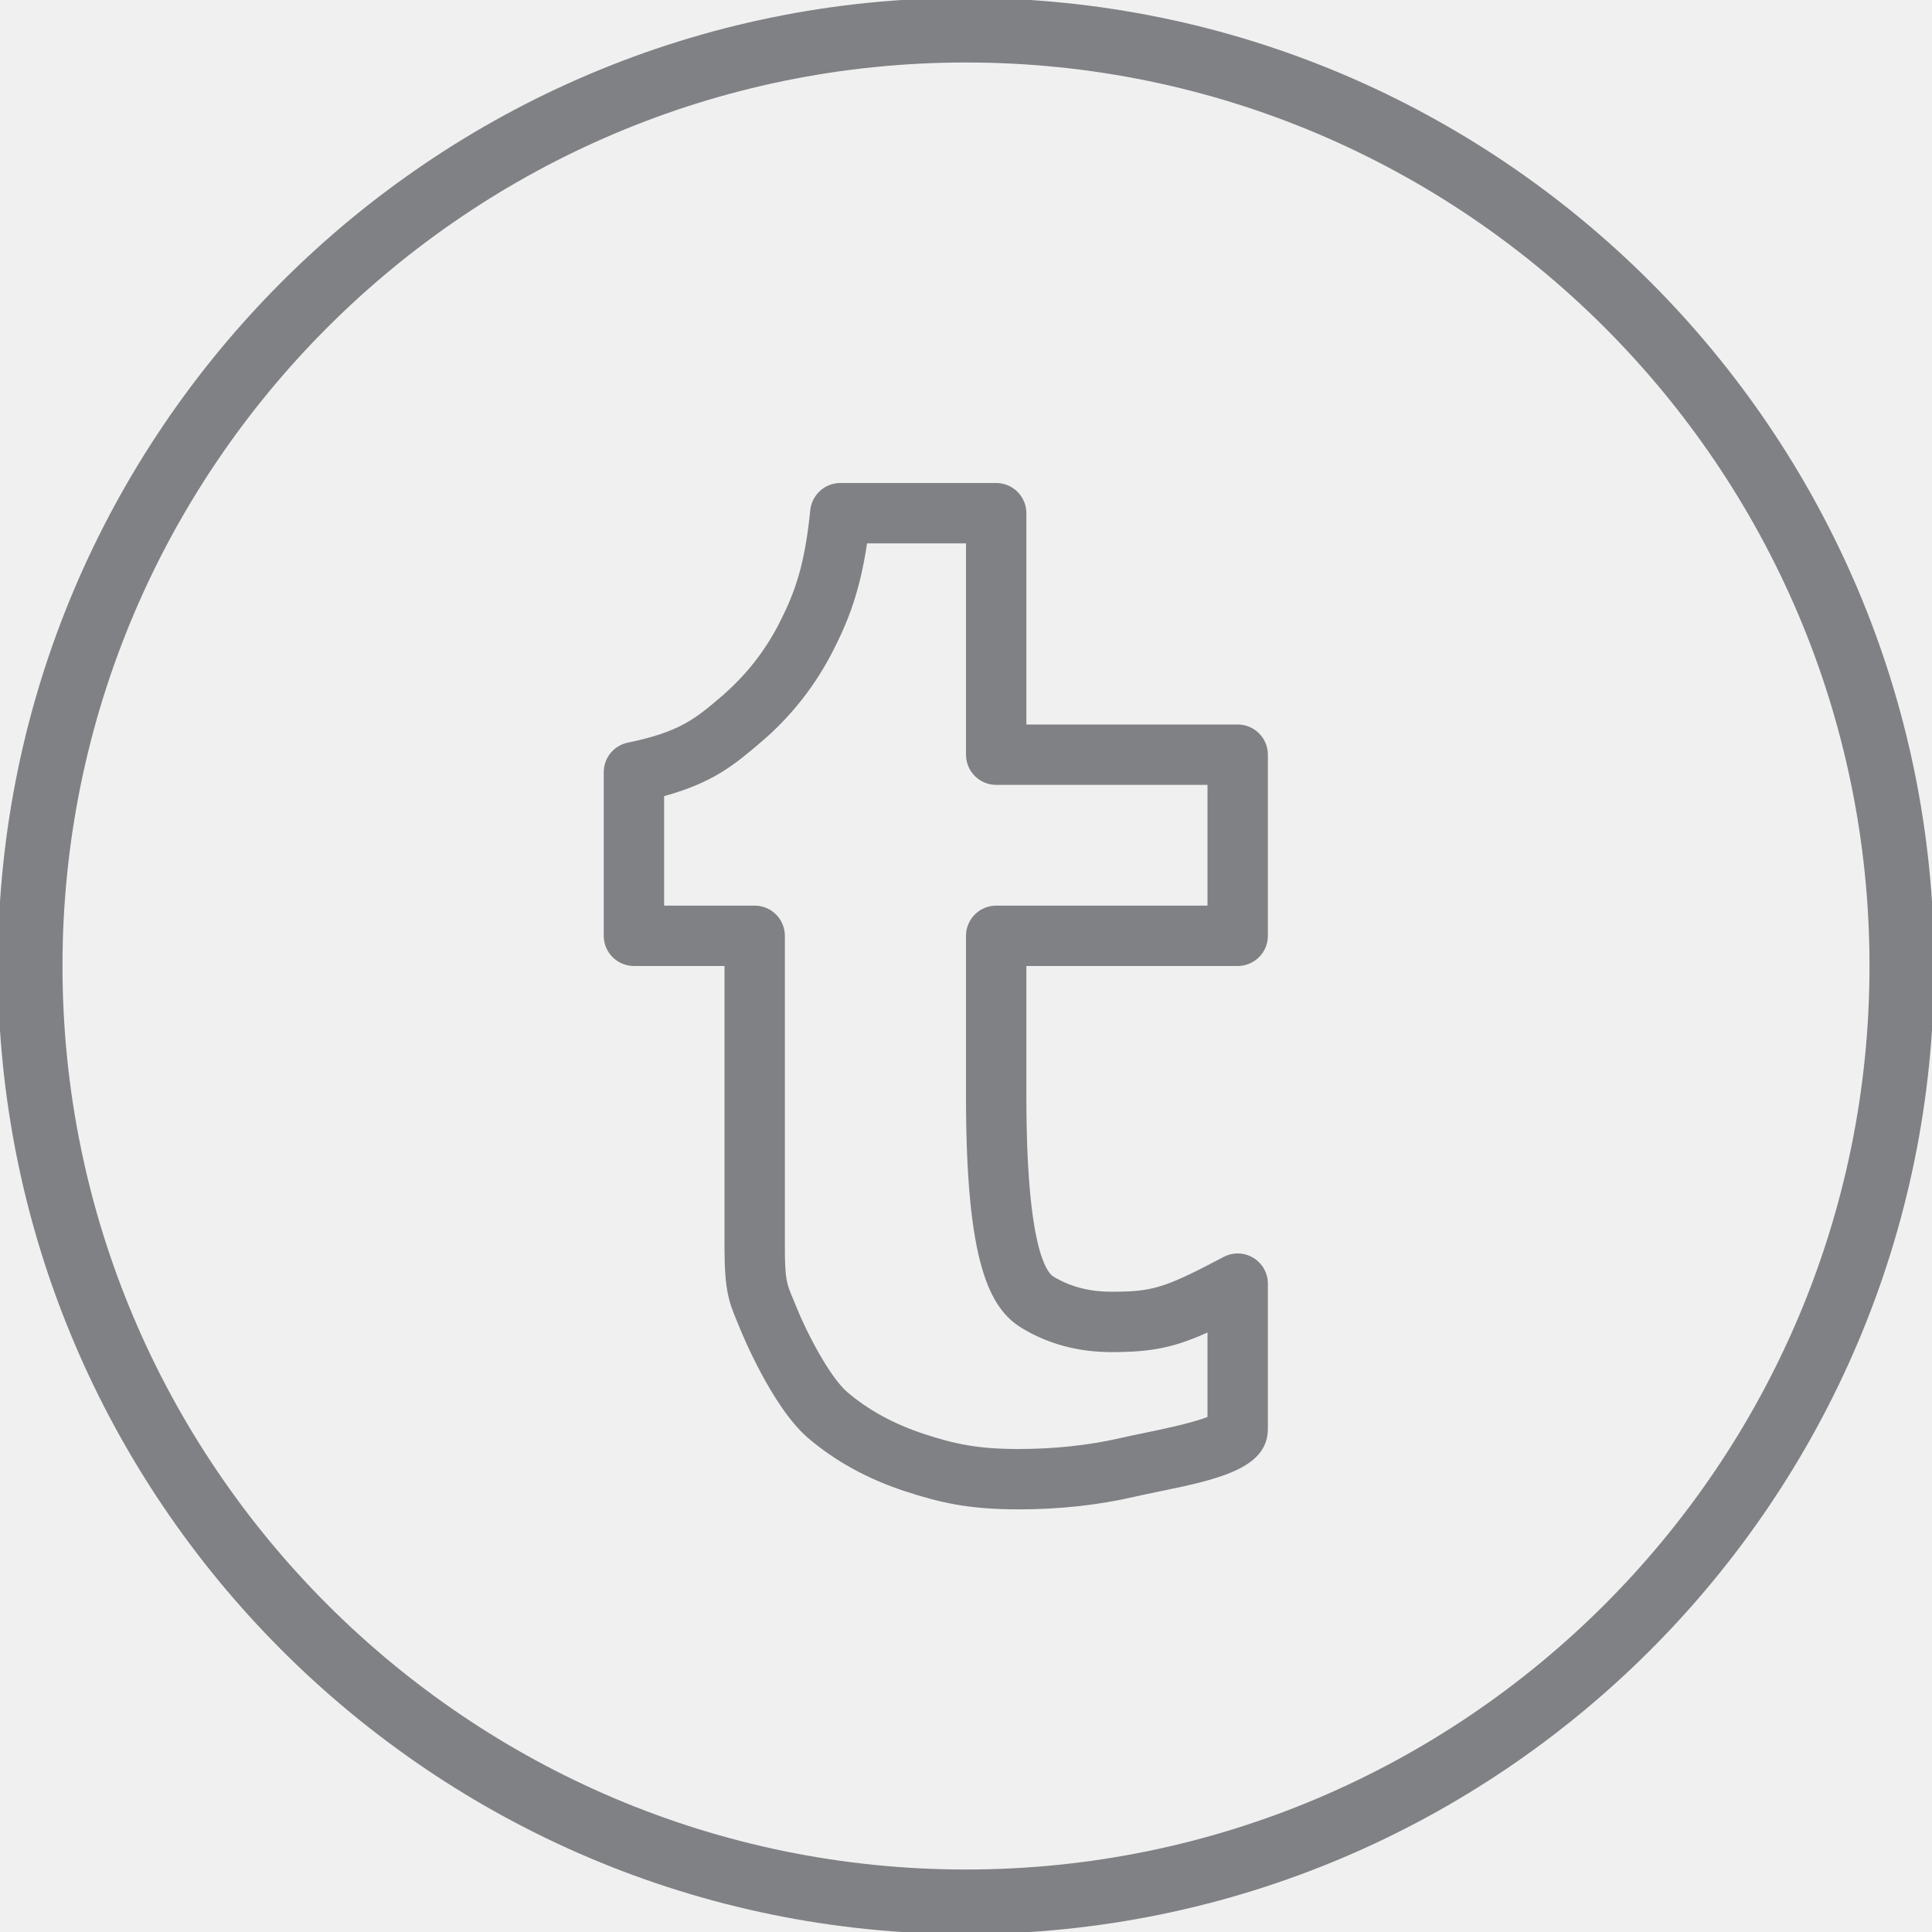
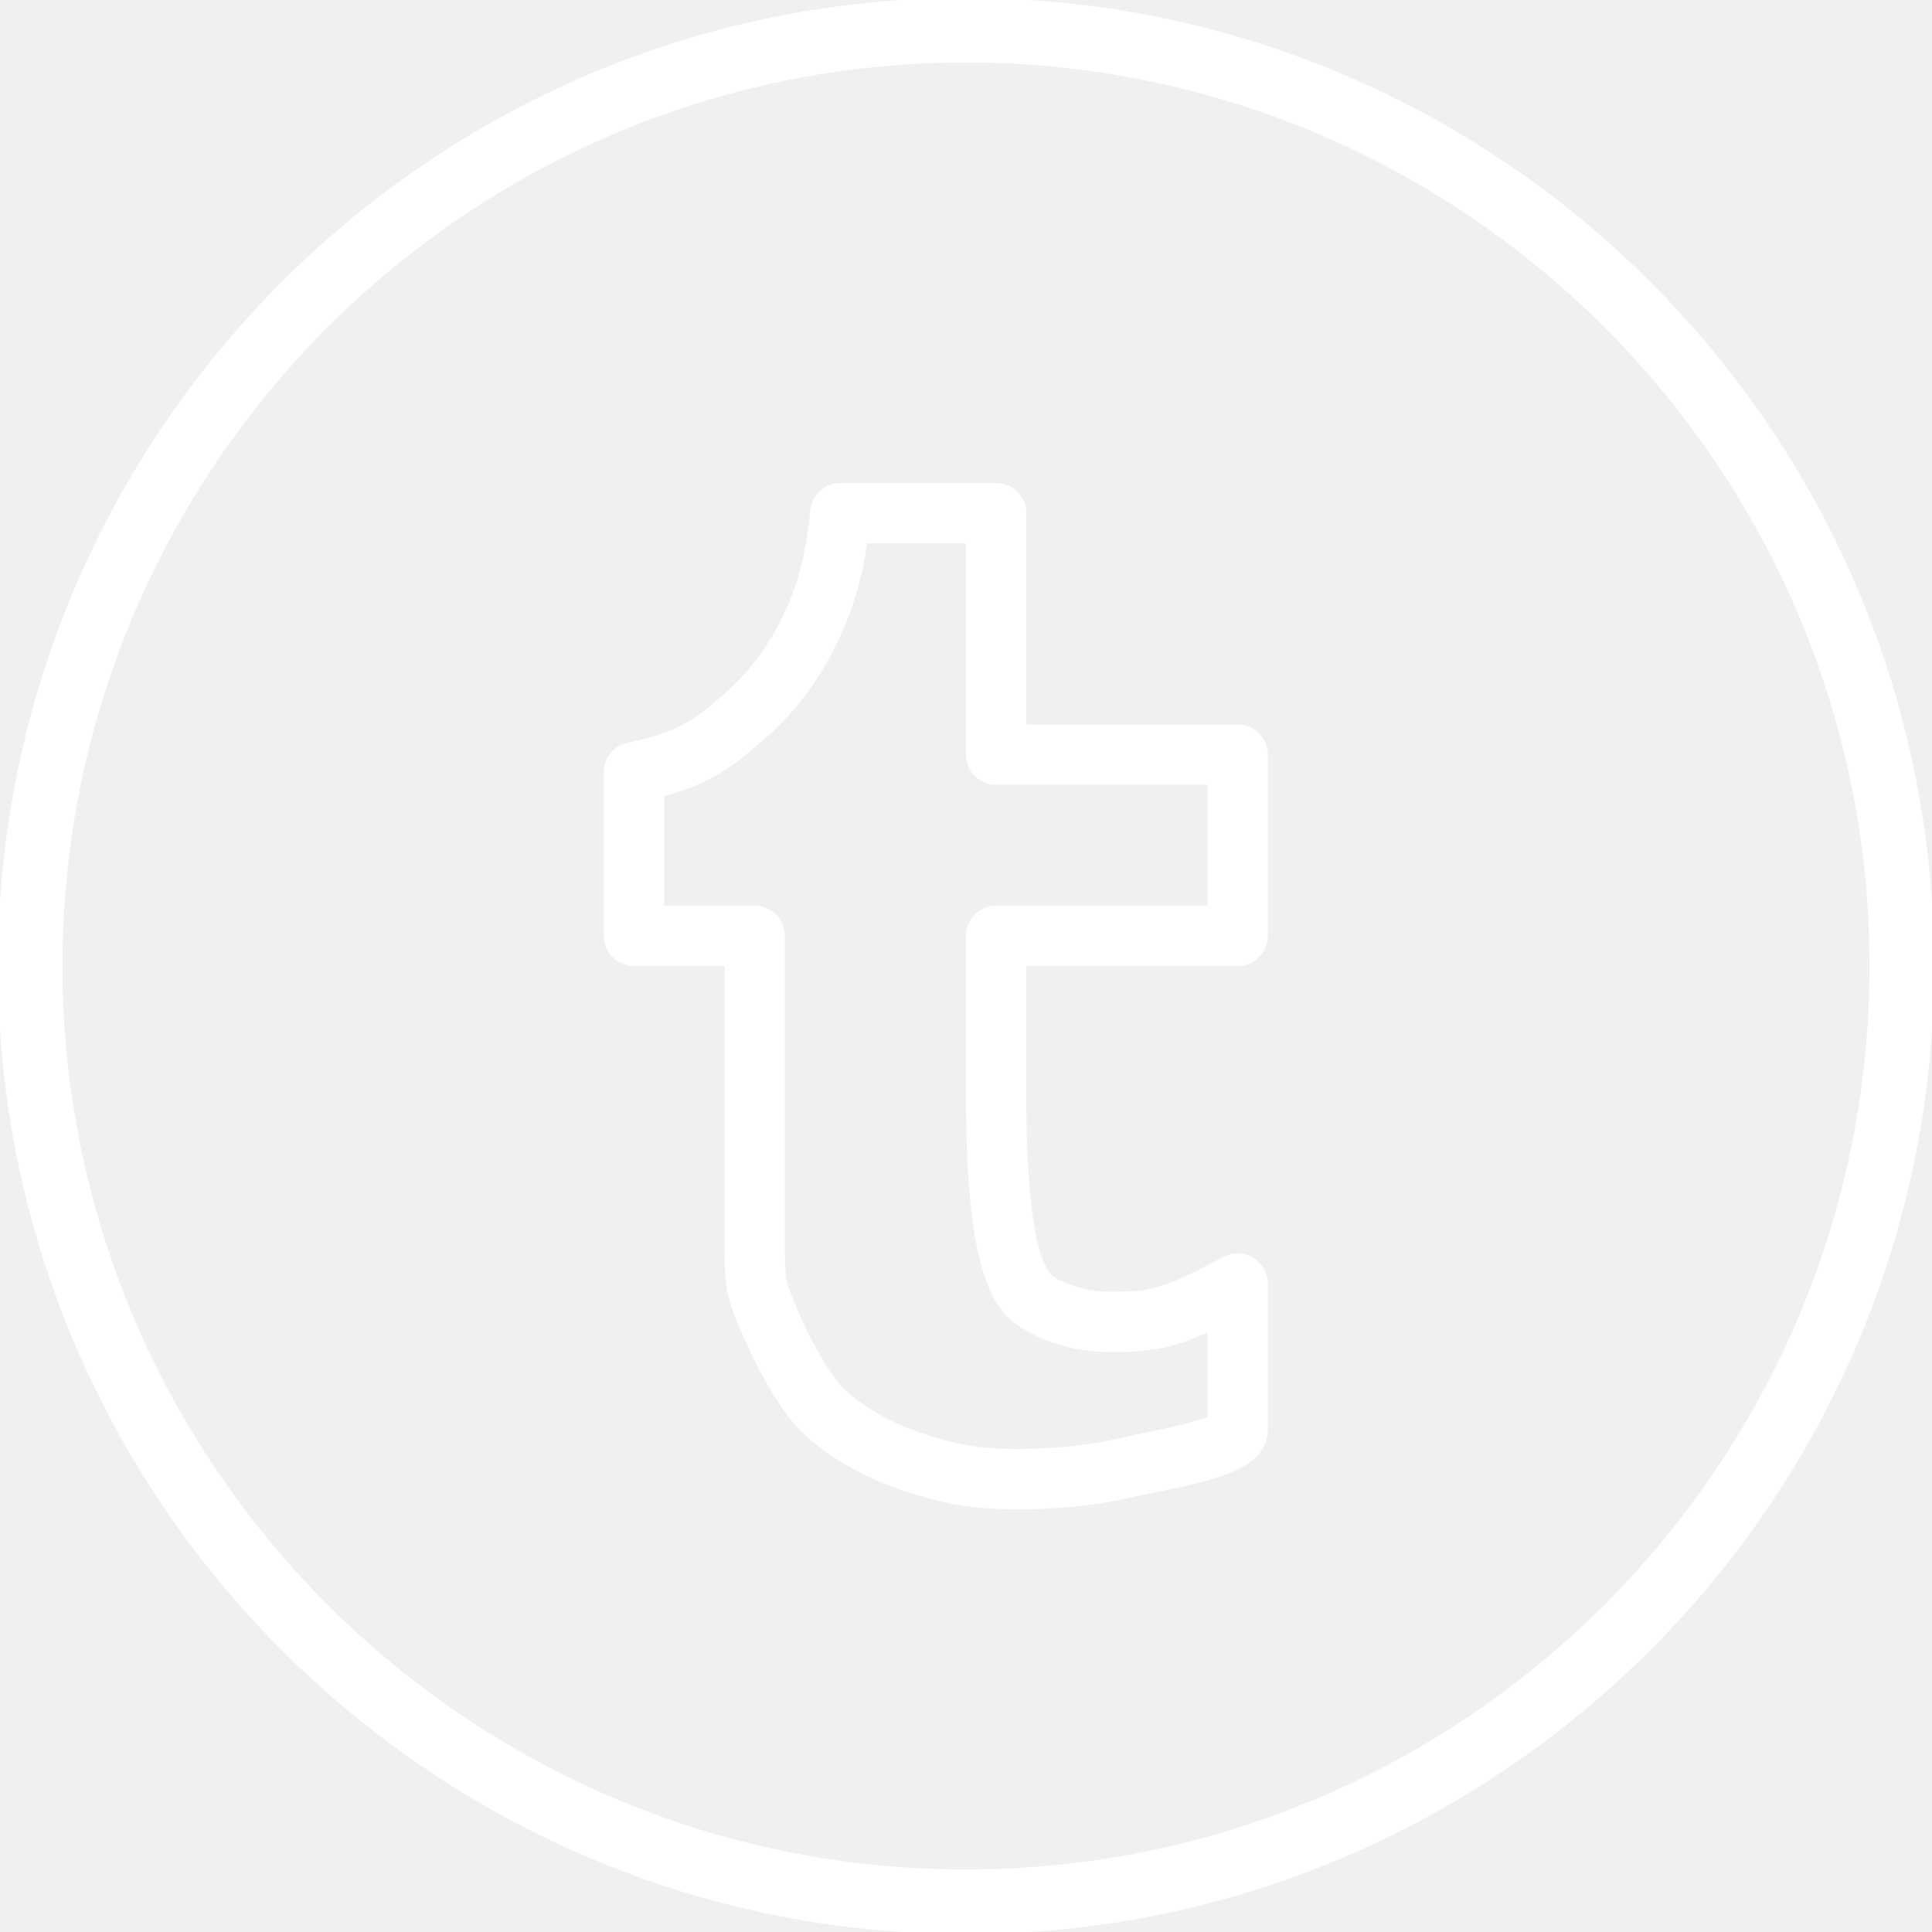
<svg xmlns="http://www.w3.org/2000/svg" version="1.1" id="Layer_1" width="64px" height="64px" viewBox="0 0 32 32" enable-background="new 0 0 32 32" xml:space="preserve" fill="#000000">
  <g id="SVGRepo_bgCarrier" stroke-width="0" />
  <g id="SVGRepo_tracerCarrier" stroke-linecap="round" stroke-linejoin="round" />
  <g id="SVGRepo_iconCarrier">
    <g>
-       <path fill="#808184" d="M16-0.035C7.159-0.035-0.035,7.159-0.035,16S7.159,32.035,16,32.035S32.035,24.841,32.035,16 S24.841-0.035,16-0.035z M16,30.965C7.748,30.965,1.035,24.252,1.035,16S7.748,1.035,16,1.035S30.965,7.748,30.965,16 S24.252,30.965,16,30.965z" />
-       <path fill="#808184" d="M20.5,12H17V8.5C17,8.224,16.776,8,16.5,8h-2.581c-0.256,0-0.471,0.194-0.498,0.449 c-0.092,0.907-0.25,1.354-0.509,1.863c-0.238,0.47-0.56,0.88-0.979,1.238c-0.407,0.346-0.675,0.575-1.533,0.75 c-0.233,0.047-0.4,0.252-0.4,0.49V15.5c0,0.276,0.224,0.5,0.5,0.5H12v4.667c0,0.693,0.071,0.895,0.207,1.218l0.059,0.143 c0.005,0.013,0.513,1.268,1.113,1.785c0.447,0.384,0.988,0.682,1.608,0.886C15.583,24.894,16.059,25,16.868,25 c0.678,0,1.321-0.07,1.913-0.207c0.1-0.023,0.224-0.049,0.359-0.077c0.998-0.204,1.86-0.38,1.86-1.049v-2.406 c0-0.175-0.092-0.337-0.242-0.428c-0.15-0.09-0.336-0.096-0.491-0.014c-0.981,0.517-1.172,0.576-1.857,0.576 c-0.366,0-0.679-0.081-0.961-0.25C17.344,21.083,17,20.684,17,18.159V16h3.5c0.276,0,0.5-0.224,0.5-0.5v-3 C21,12.224,20.776,12,20.5,12z M20,15h-3.5c-0.276,0-0.5,0.224-0.5,0.5v2.659c0,2.733,0.376,3.515,0.938,3.846 c0.432,0.259,0.927,0.39,1.472,0.39c0.662,0,1.035-0.074,1.59-0.325v1.399c-0.253,0.102-0.803,0.215-1.06,0.268 c-0.147,0.03-0.281,0.057-0.387,0.083C18.037,23.938,17.469,24,16.868,24c-0.679,0-1.061-0.084-1.569-0.251 c-0.495-0.163-0.921-0.396-1.268-0.694c-0.288-0.248-0.669-0.981-0.836-1.397l-0.066-0.16C13.033,21.269,13,21.191,13,20.667V15.5 c0-0.276-0.224-0.5-0.5-0.5H11v-1.814c0.817-0.223,1.178-0.531,1.603-0.893c0.5-0.425,0.904-0.939,1.202-1.528 c0.253-0.497,0.44-0.986,0.556-1.765H16v3.5c0,0.276,0.224,0.5,0.5,0.5H20V15z" />
+       <path fill="#FFF" d="M16-0.035C7.159-0.035-0.035,7.159-0.035,16S7.159,32.035,16,32.035S32.035,24.841,32.035,16 S24.841-0.035,16-0.035z M16,30.965C7.748,30.965,1.035,24.252,1.035,16S7.748,1.035,16,1.035S30.965,7.748,30.965,16 S24.252,30.965,16,30.965z" />
+       <path fill="#FFF" d="M20.5,12H17V8.5C17,8.224,16.776,8,16.5,8h-2.581c-0.256,0-0.471,0.194-0.498,0.449 c-0.092,0.907-0.25,1.354-0.509,1.863c-0.238,0.47-0.56,0.88-0.979,1.238c-0.407,0.346-0.675,0.575-1.533,0.75 c-0.233,0.047-0.4,0.252-0.4,0.49V15.5c0,0.276,0.224,0.5,0.5,0.5H12v4.667c0,0.693,0.071,0.895,0.207,1.218l0.059,0.143 c0.005,0.013,0.513,1.268,1.113,1.785c0.447,0.384,0.988,0.682,1.608,0.886C15.583,24.894,16.059,25,16.868,25 c0.678,0,1.321-0.07,1.913-0.207c0.1-0.023,0.224-0.049,0.359-0.077c0.998-0.204,1.86-0.38,1.86-1.049v-2.406 c0-0.175-0.092-0.337-0.242-0.428c-0.15-0.09-0.336-0.096-0.491-0.014c-0.981,0.517-1.172,0.576-1.857,0.576 c-0.366,0-0.679-0.081-0.961-0.25C17.344,21.083,17,20.684,17,18.159V16h3.5c0.276,0,0.5-0.224,0.5-0.5v-3 C21,12.224,20.776,12,20.5,12z M20,15h-3.5c-0.276,0-0.5,0.224-0.5,0.5v2.659c0,2.733,0.376,3.515,0.938,3.846 c0.432,0.259,0.927,0.39,1.472,0.39c0.662,0,1.035-0.074,1.59-0.325v1.399c-0.253,0.102-0.803,0.215-1.06,0.268 c-0.147,0.03-0.281,0.057-0.387,0.083C18.037,23.938,17.469,24,16.868,24c-0.679,0-1.061-0.084-1.569-0.251 c-0.495-0.163-0.921-0.396-1.268-0.694c-0.288-0.248-0.669-0.981-0.836-1.397l-0.066-0.16C13.033,21.269,13,21.191,13,20.667V15.5 c0-0.276-0.224-0.5-0.5-0.5H11v-1.814c0.817-0.223,1.178-0.531,1.603-0.893c0.5-0.425,0.904-0.939,1.202-1.528 c0.253-0.497,0.44-0.986,0.556-1.765H16v3.5c0,0.276,0.224,0.5,0.5,0.5H20V15z" />
    </g>
  </g>
</svg>
